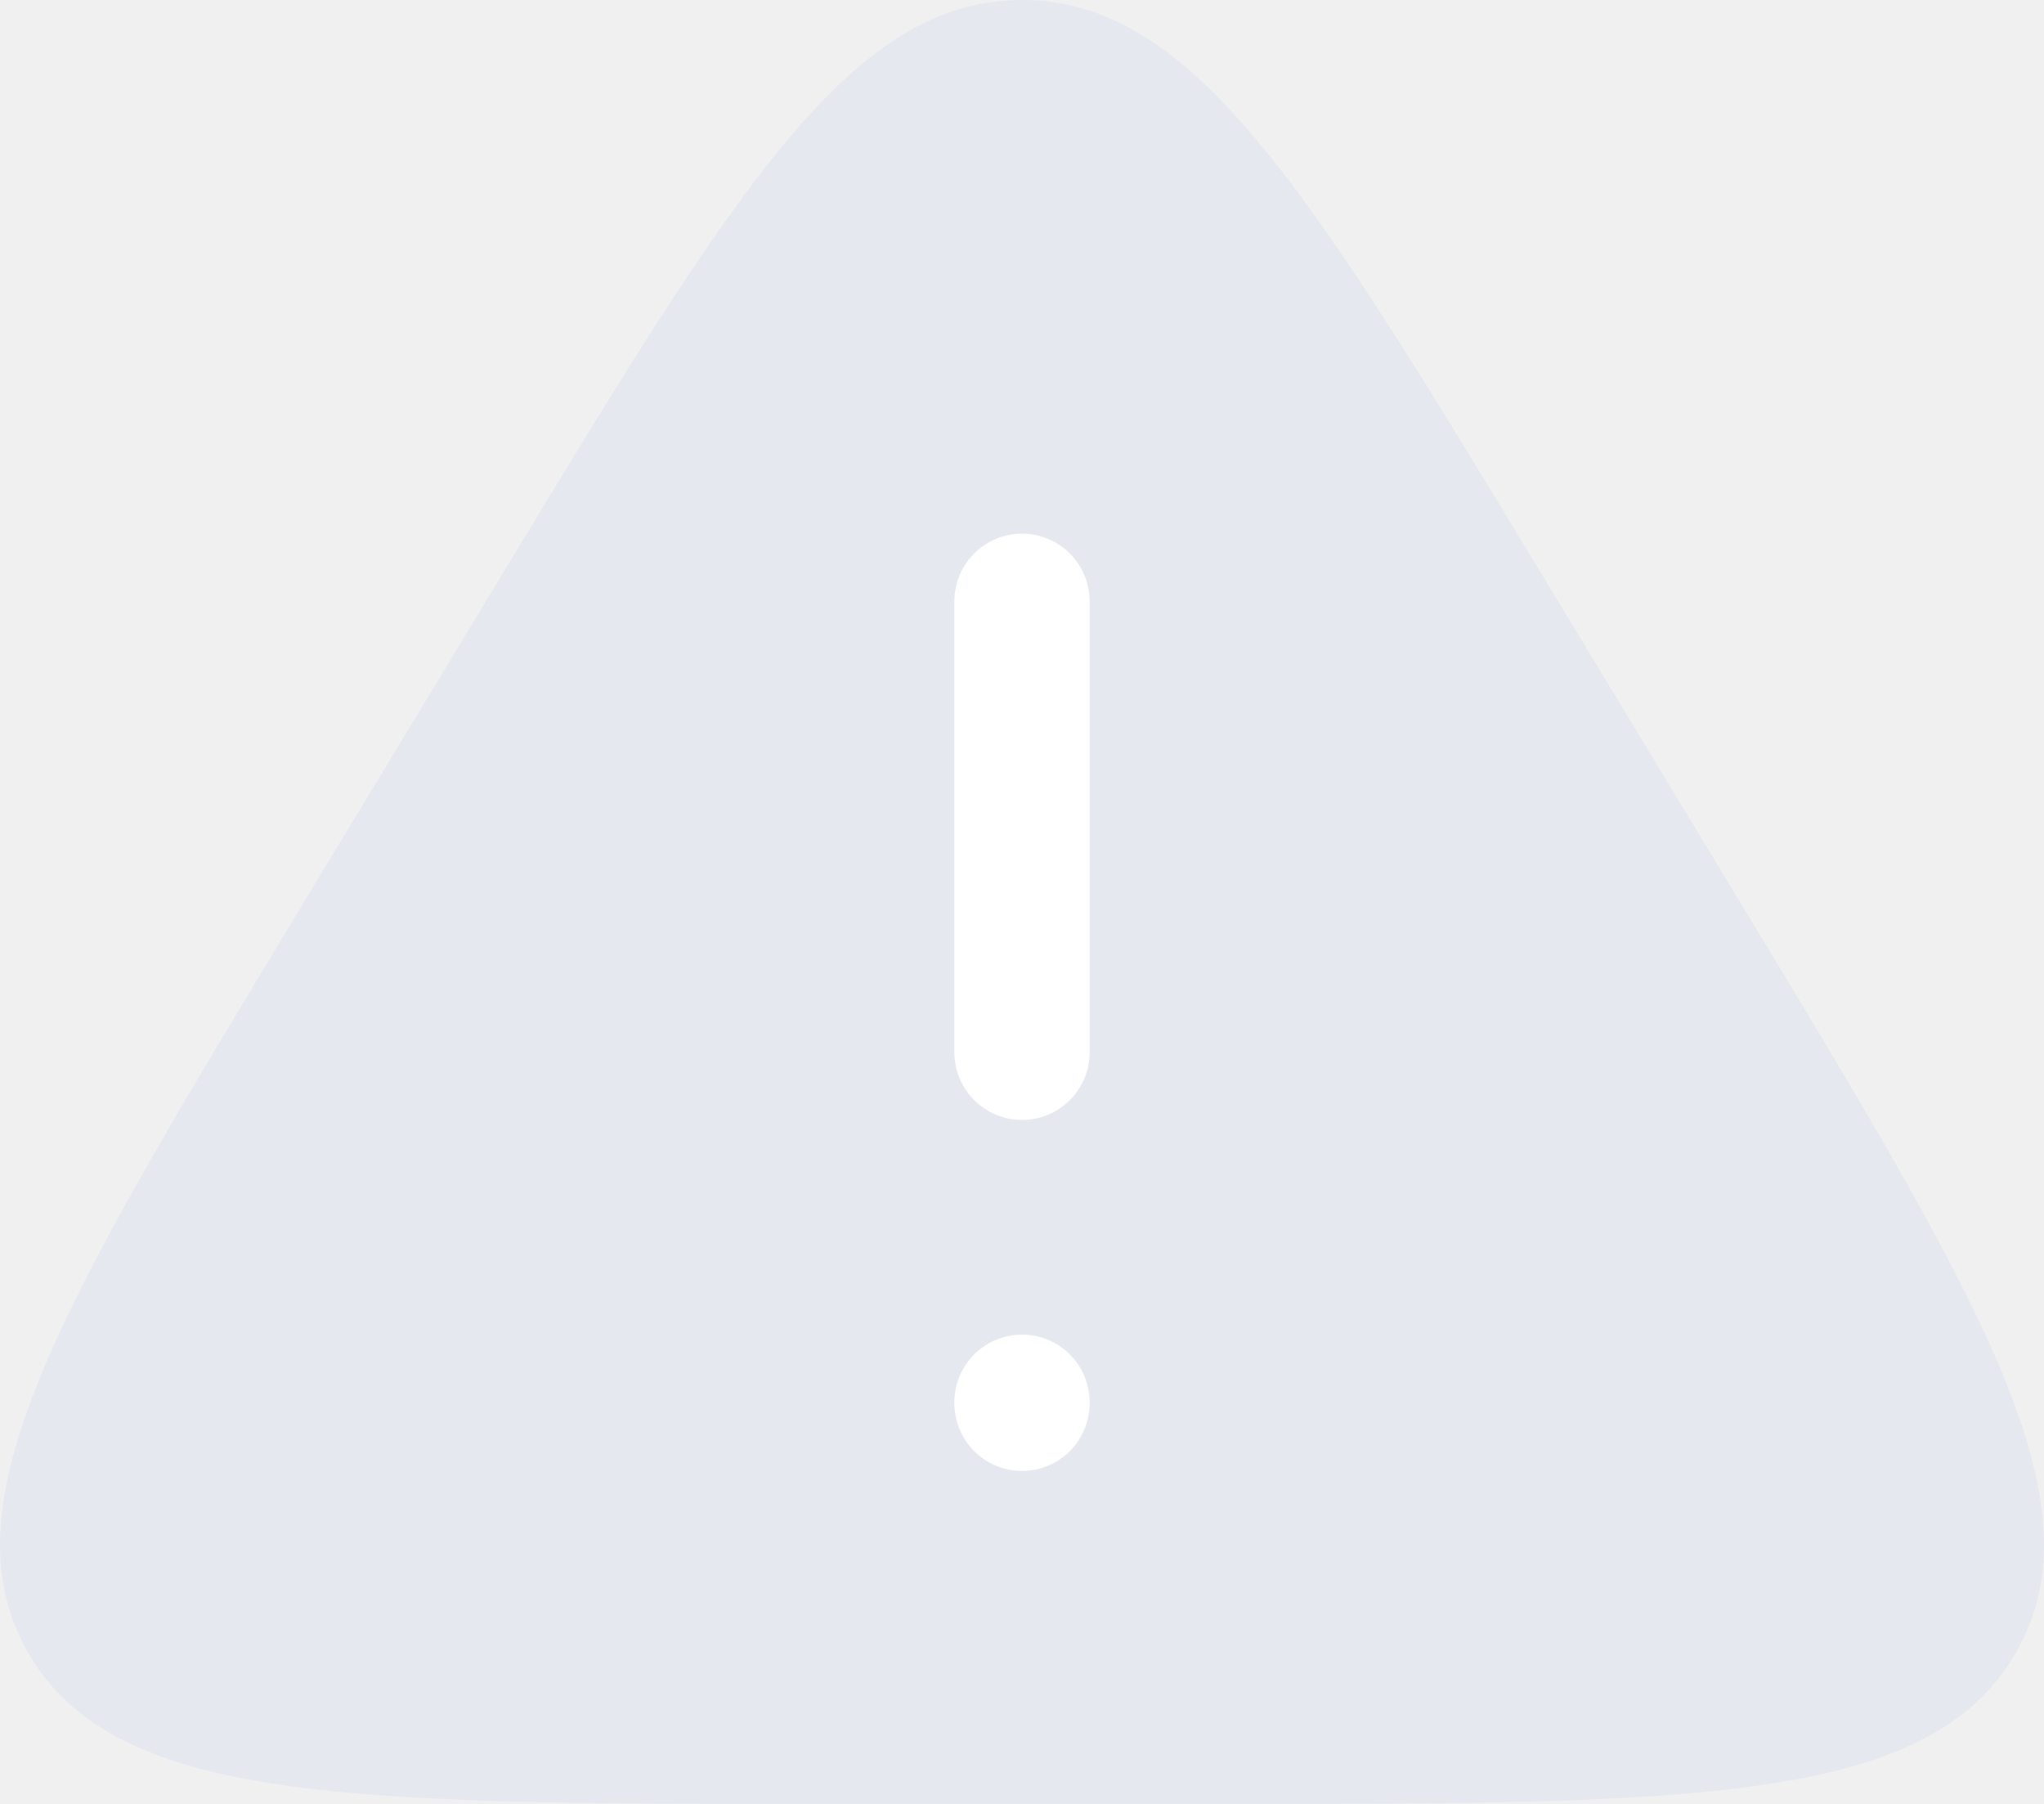
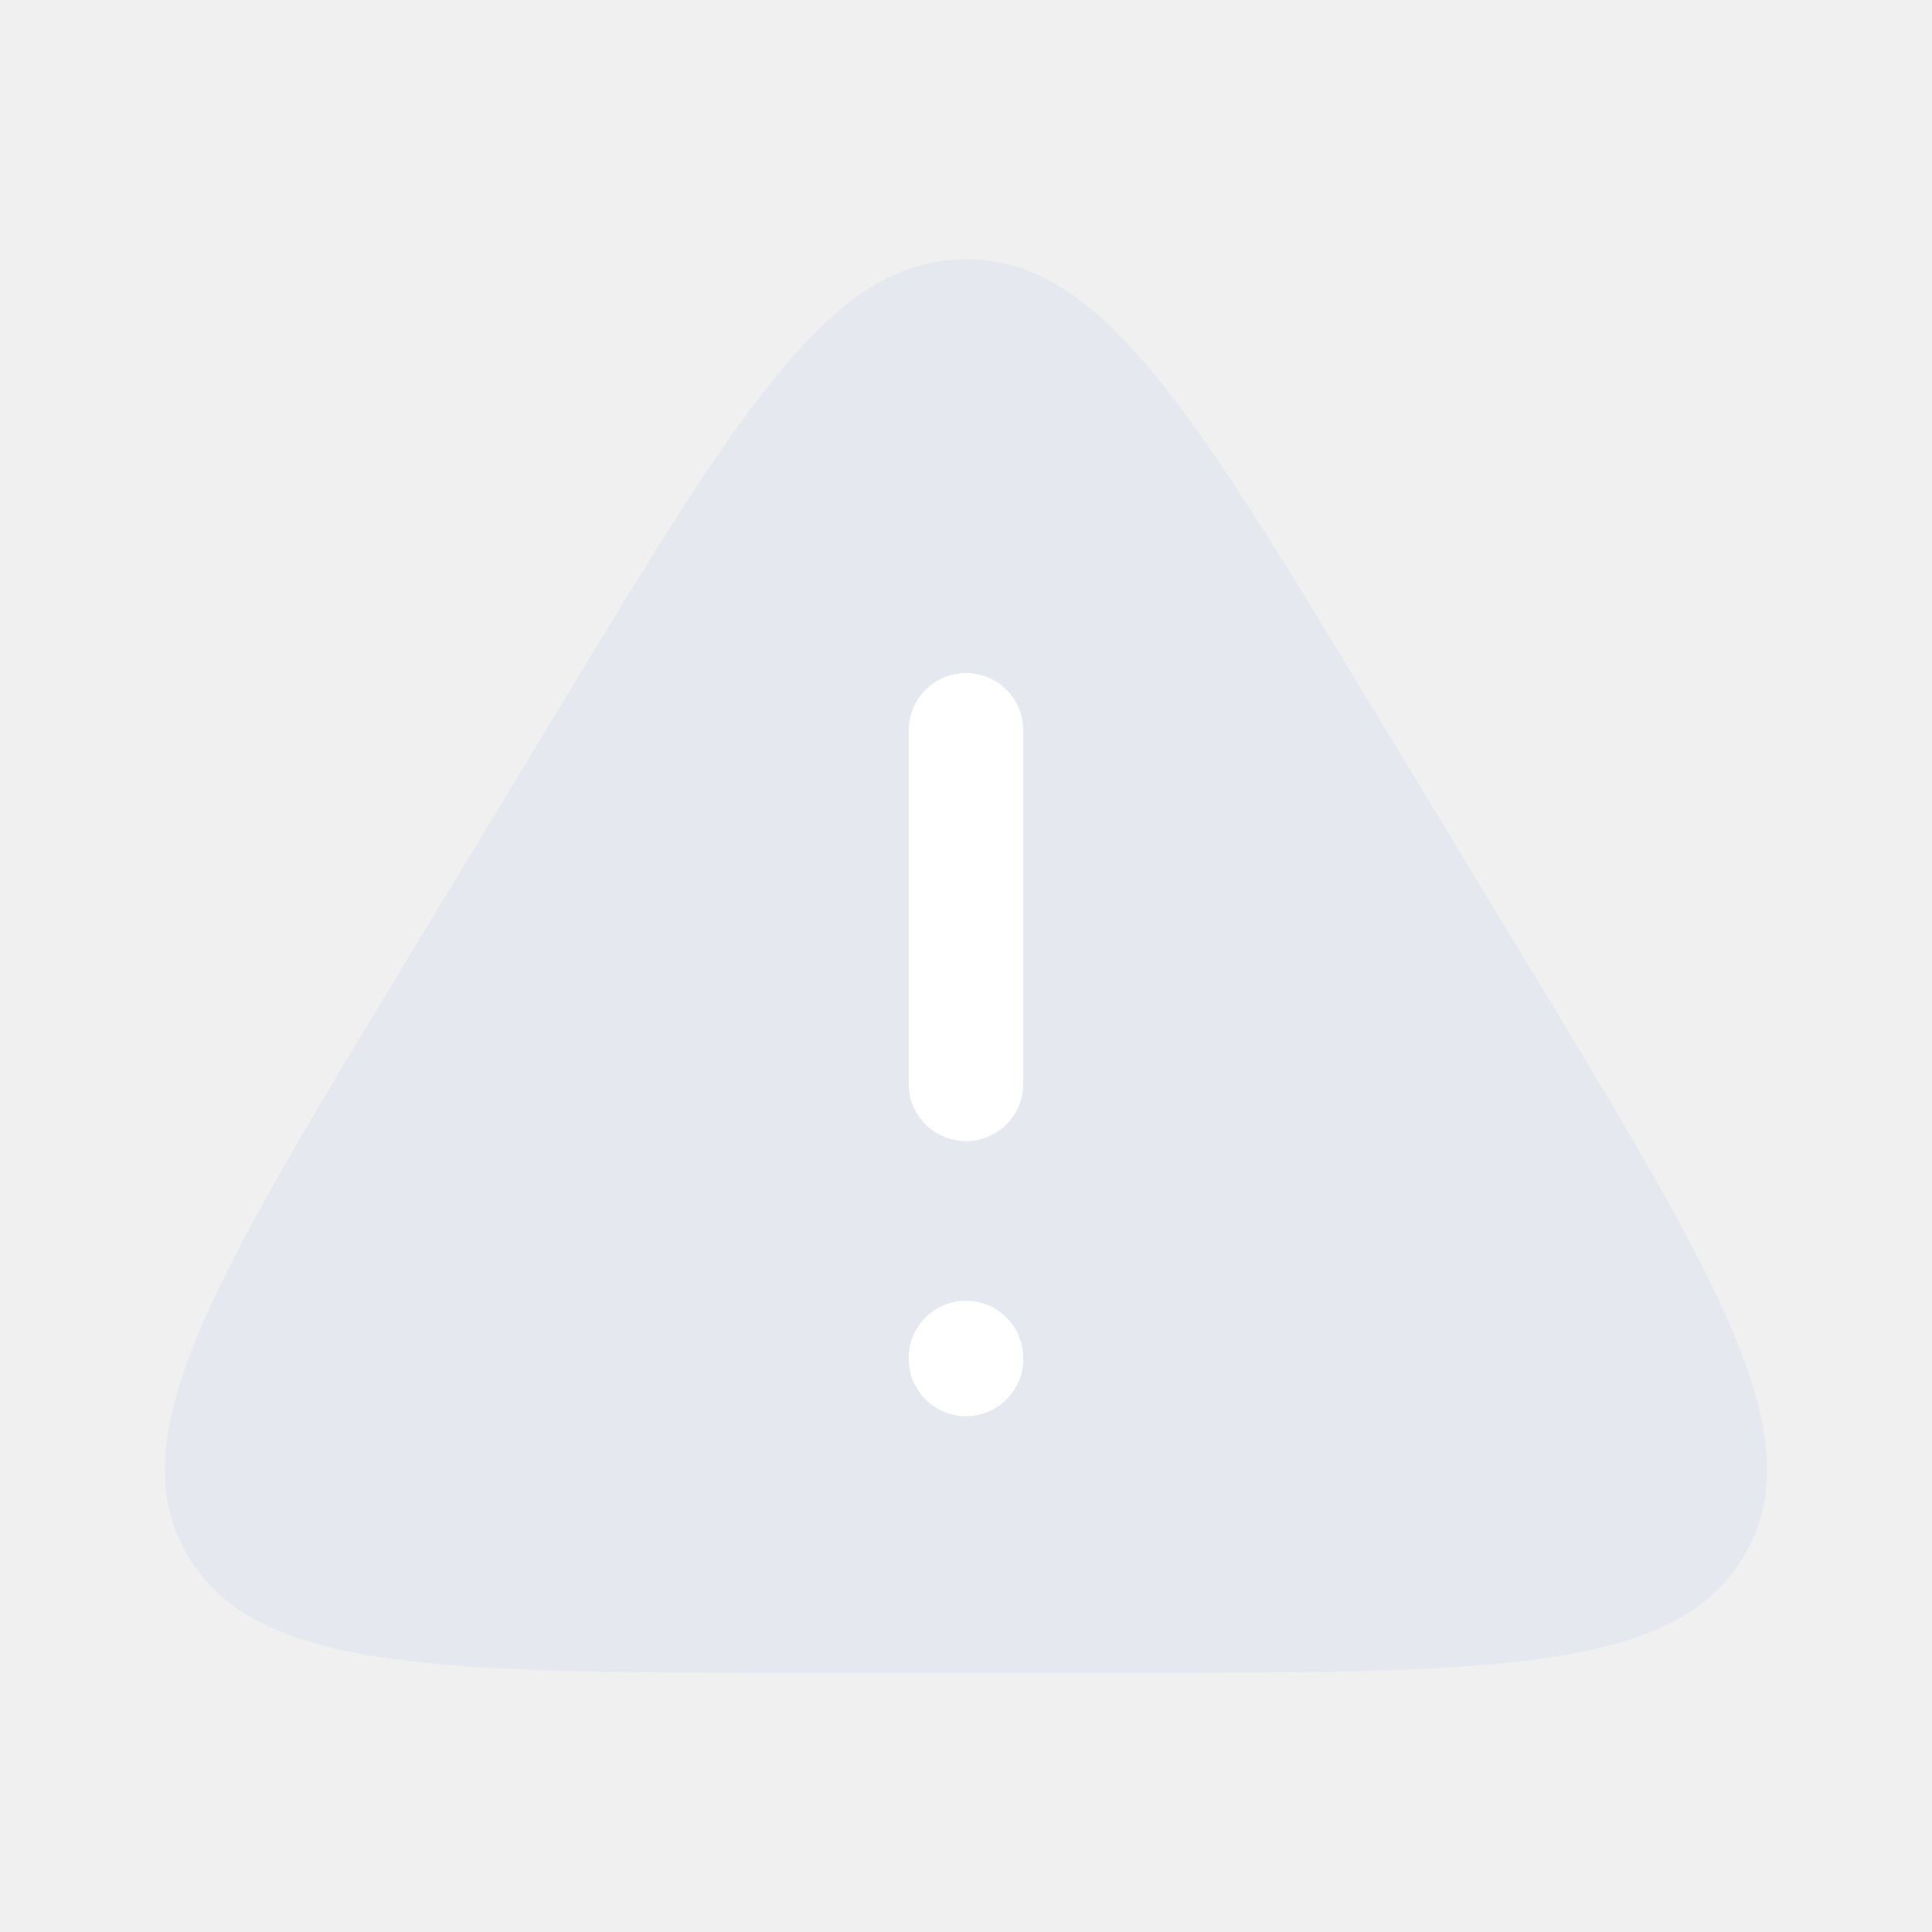
- <svg xmlns="http://www.w3.org/2000/svg" width="68" height="60" viewBox="0 0 68 60" fill="none">
-   <path d="M40.544 60H27.456C11.712 60 3.84 60 0.94 54.98C-1.961 49.96 2.065 43.305 10.117 29.995L16.662 19.178C24.397 6.393 28.265 0 34 0C39.735 0 43.603 6.393 51.338 19.178L57.883 29.995C65.935 43.305 69.961 49.96 67.06 54.98C64.159 60 56.288 60 40.544 60Z" fill="#E6E8F0" />
-   <path d="M34 20V35" stroke="white" stroke-width="4.5" stroke-linecap="round" stroke-linejoin="round" />
-   <path d="M34 46.641V46.675" stroke="white" stroke-width="4.5" stroke-linecap="round" stroke-linejoin="round" />
+ <svg xmlns="http://www.w3.org/2000/svg" width="118" height="118" viewBox="0 0 118 118" fill="none">
+   <path d="M68.417 102.171H49.581C26.926 102.171 15.599 102.171 11.424 94.946C7.25 87.722 13.044 78.146 24.632 58.992L34.049 43.426C45.18 25.028 50.746 15.829 58.999 15.829C67.252 15.829 72.818 25.028 83.949 43.426L93.367 58.992C104.954 78.146 110.748 87.722 106.574 94.946C102.399 102.171 91.072 102.171 68.417 102.171Z" fill="#E6E8F0" />
+   <path d="M59 44.609V66.195" stroke="white" stroke-width="7" stroke-linecap="round" stroke-linejoin="round" />
+   <path d="M59 82.946V82.996" stroke="white" stroke-width="7" stroke-linecap="round" stroke-linejoin="round" />
</svg>
